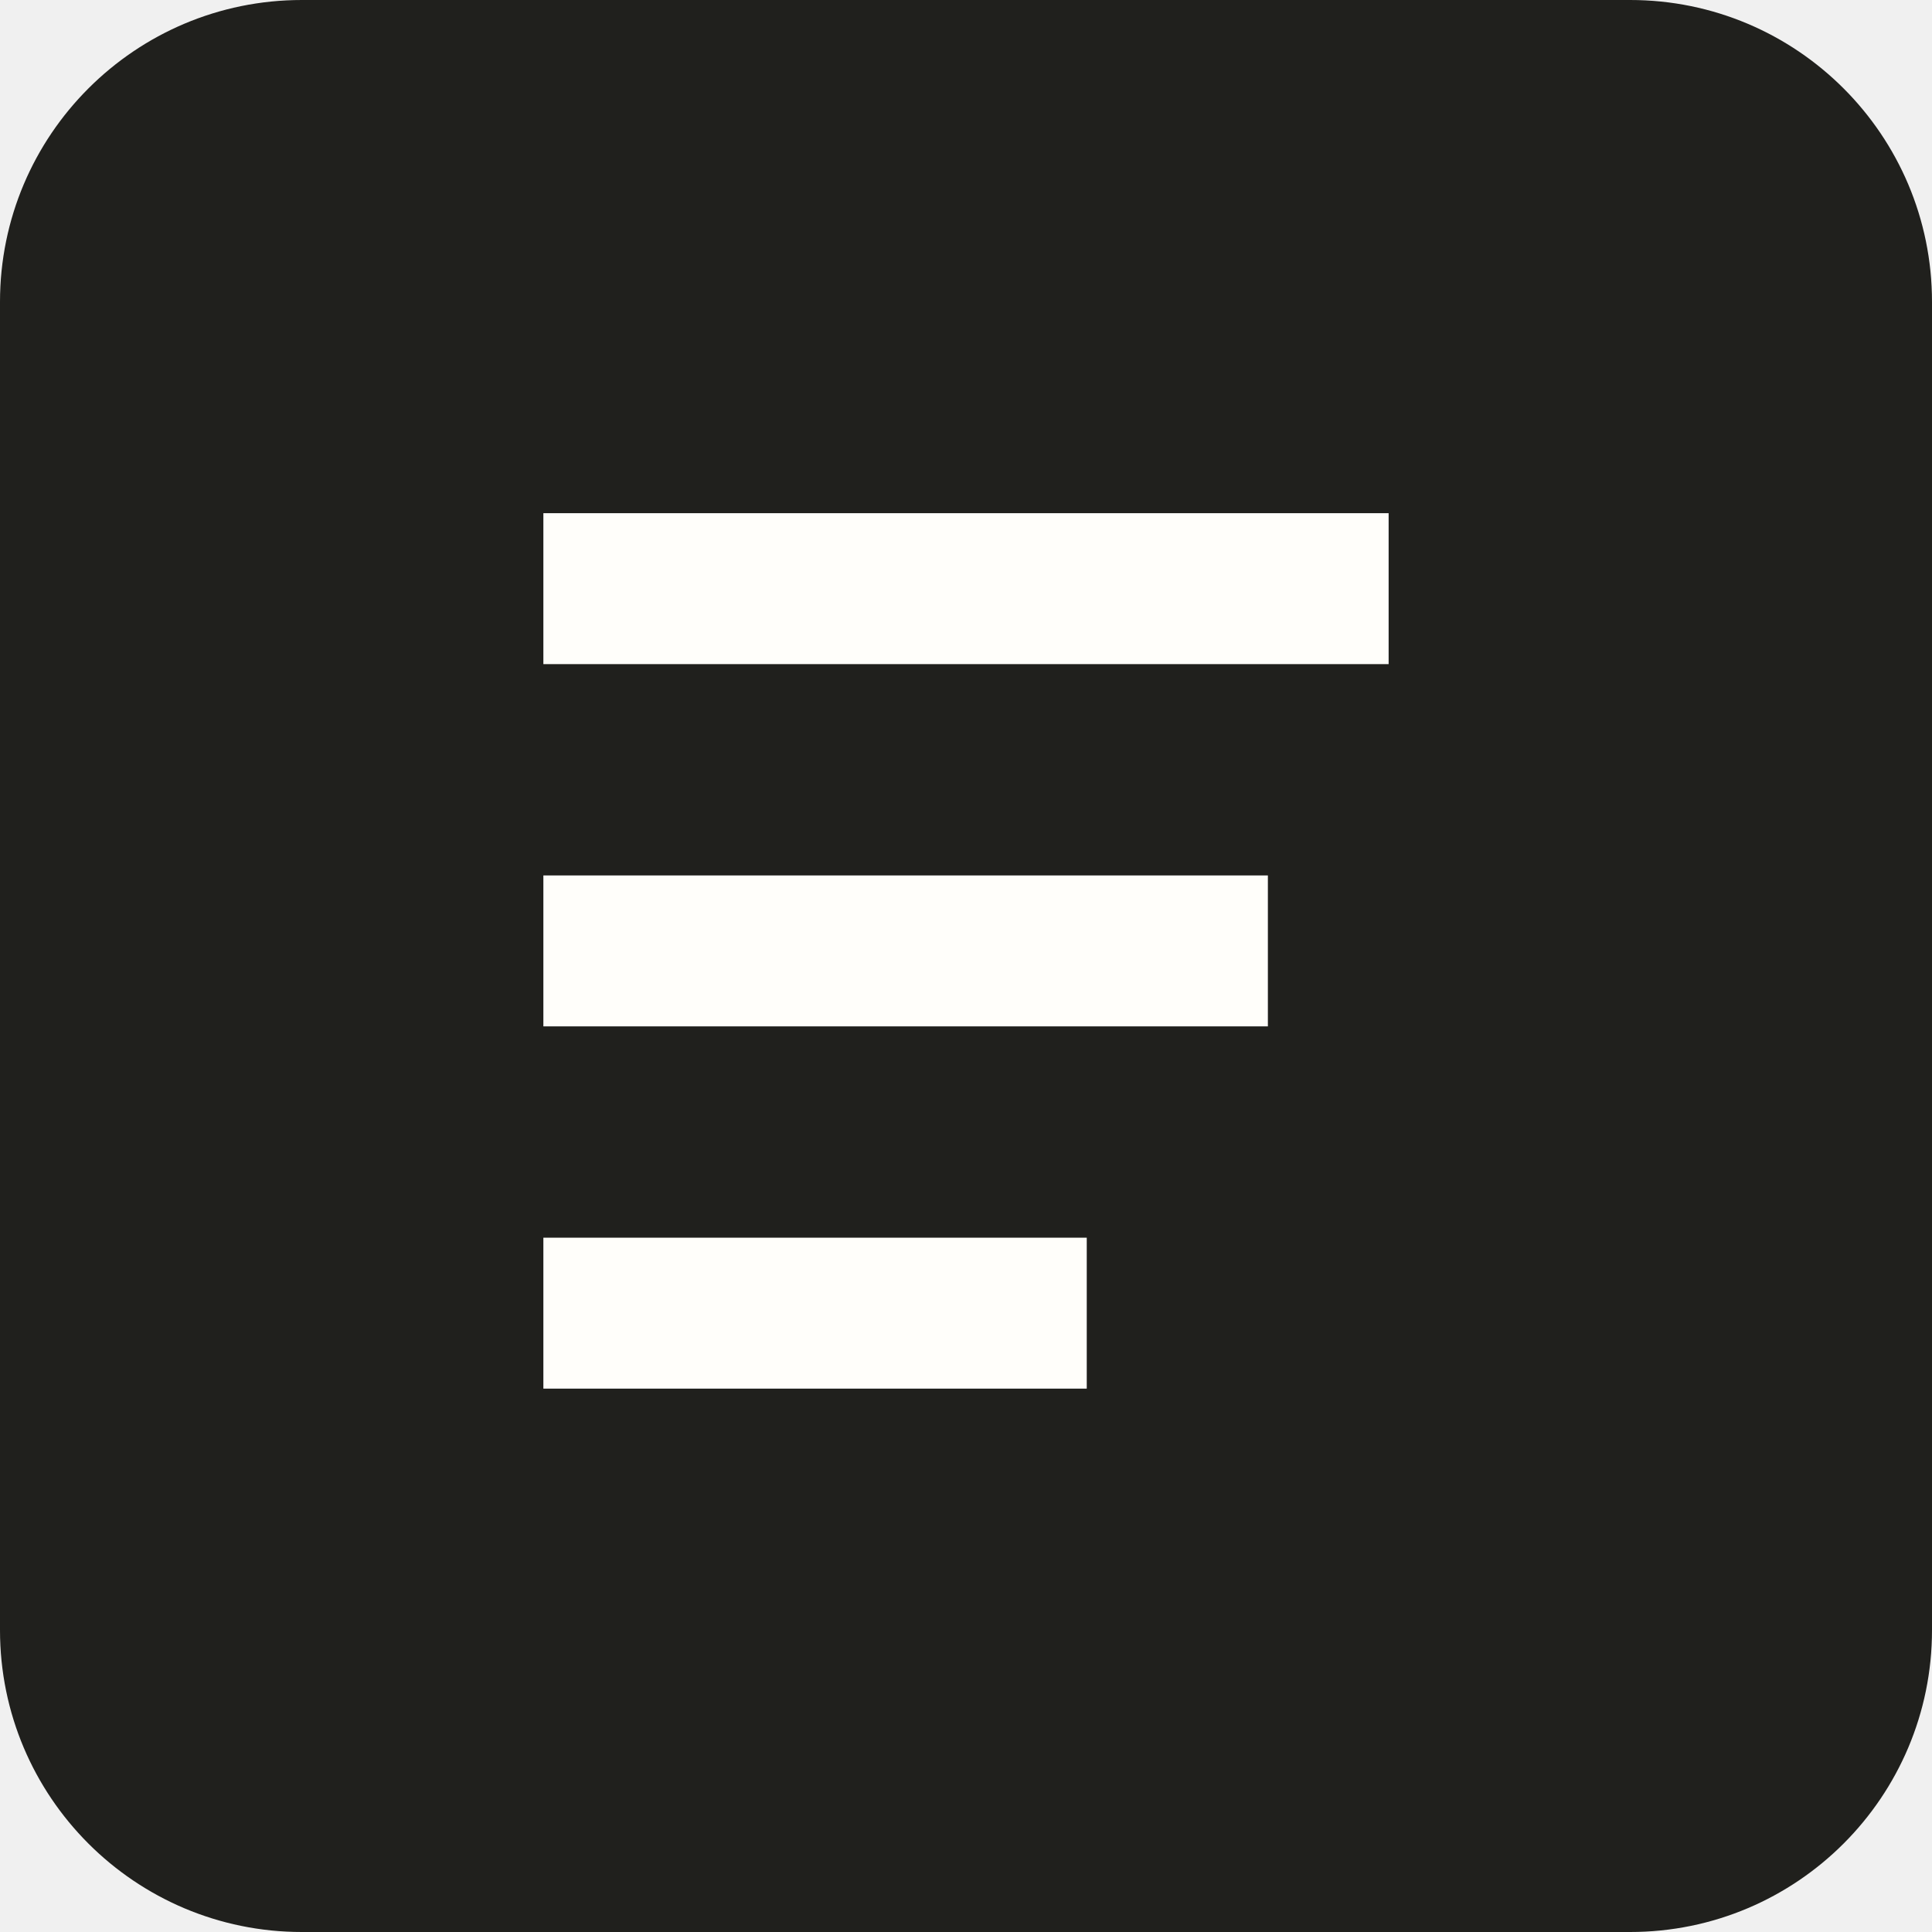
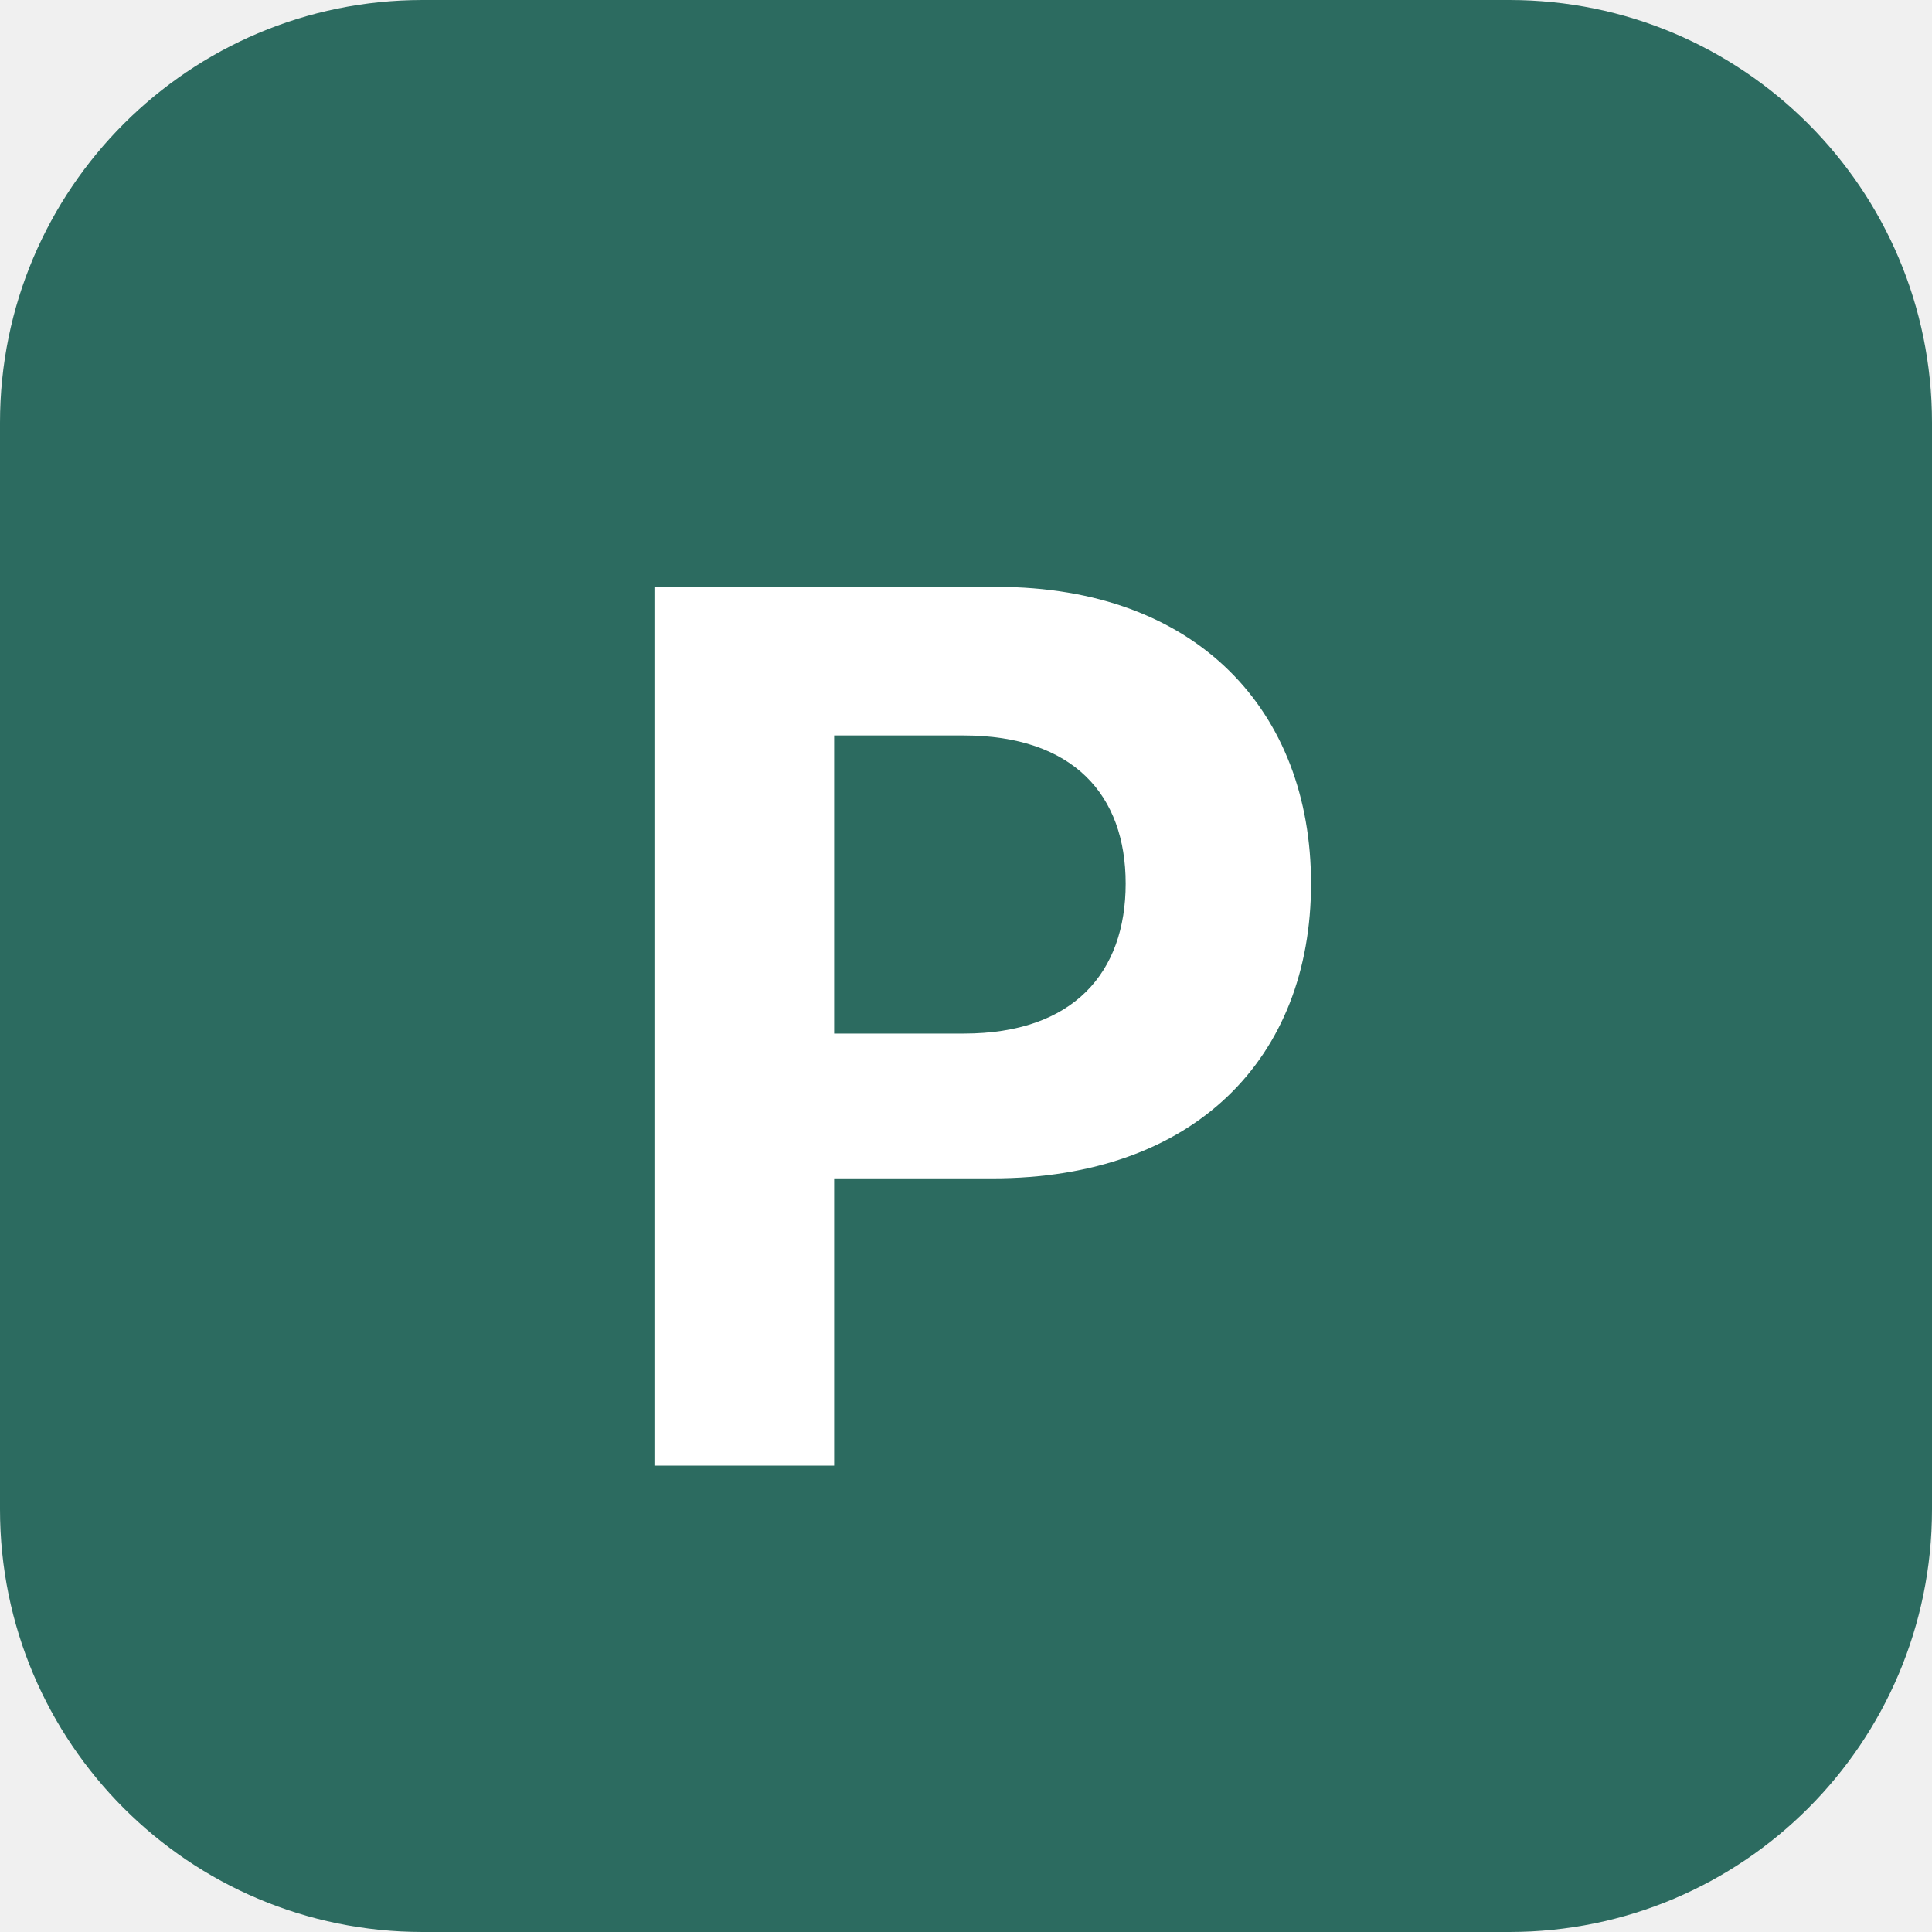
<svg xmlns="http://www.w3.org/2000/svg" viewBox="0 0 64 64">
-   <rect width="64" height="64" rx="10" fill="#20201d" />
-   <path d="M18 17h28v5H18zM18 29h24v5H18zM18 41h18v5H18z" fill="#fffefa" />
+   <rect width="64" height="64" rx="14" fill="#2c6b60" />
+   <text x="32" y="34" font-family="Inter, system-ui, -apple-system, 'Segoe UI', sans-serif" font-size="40" font-weight="700" fill="#ffffff" text-anchor="middle" dominant-baseline="central">P</text>
</svg>
